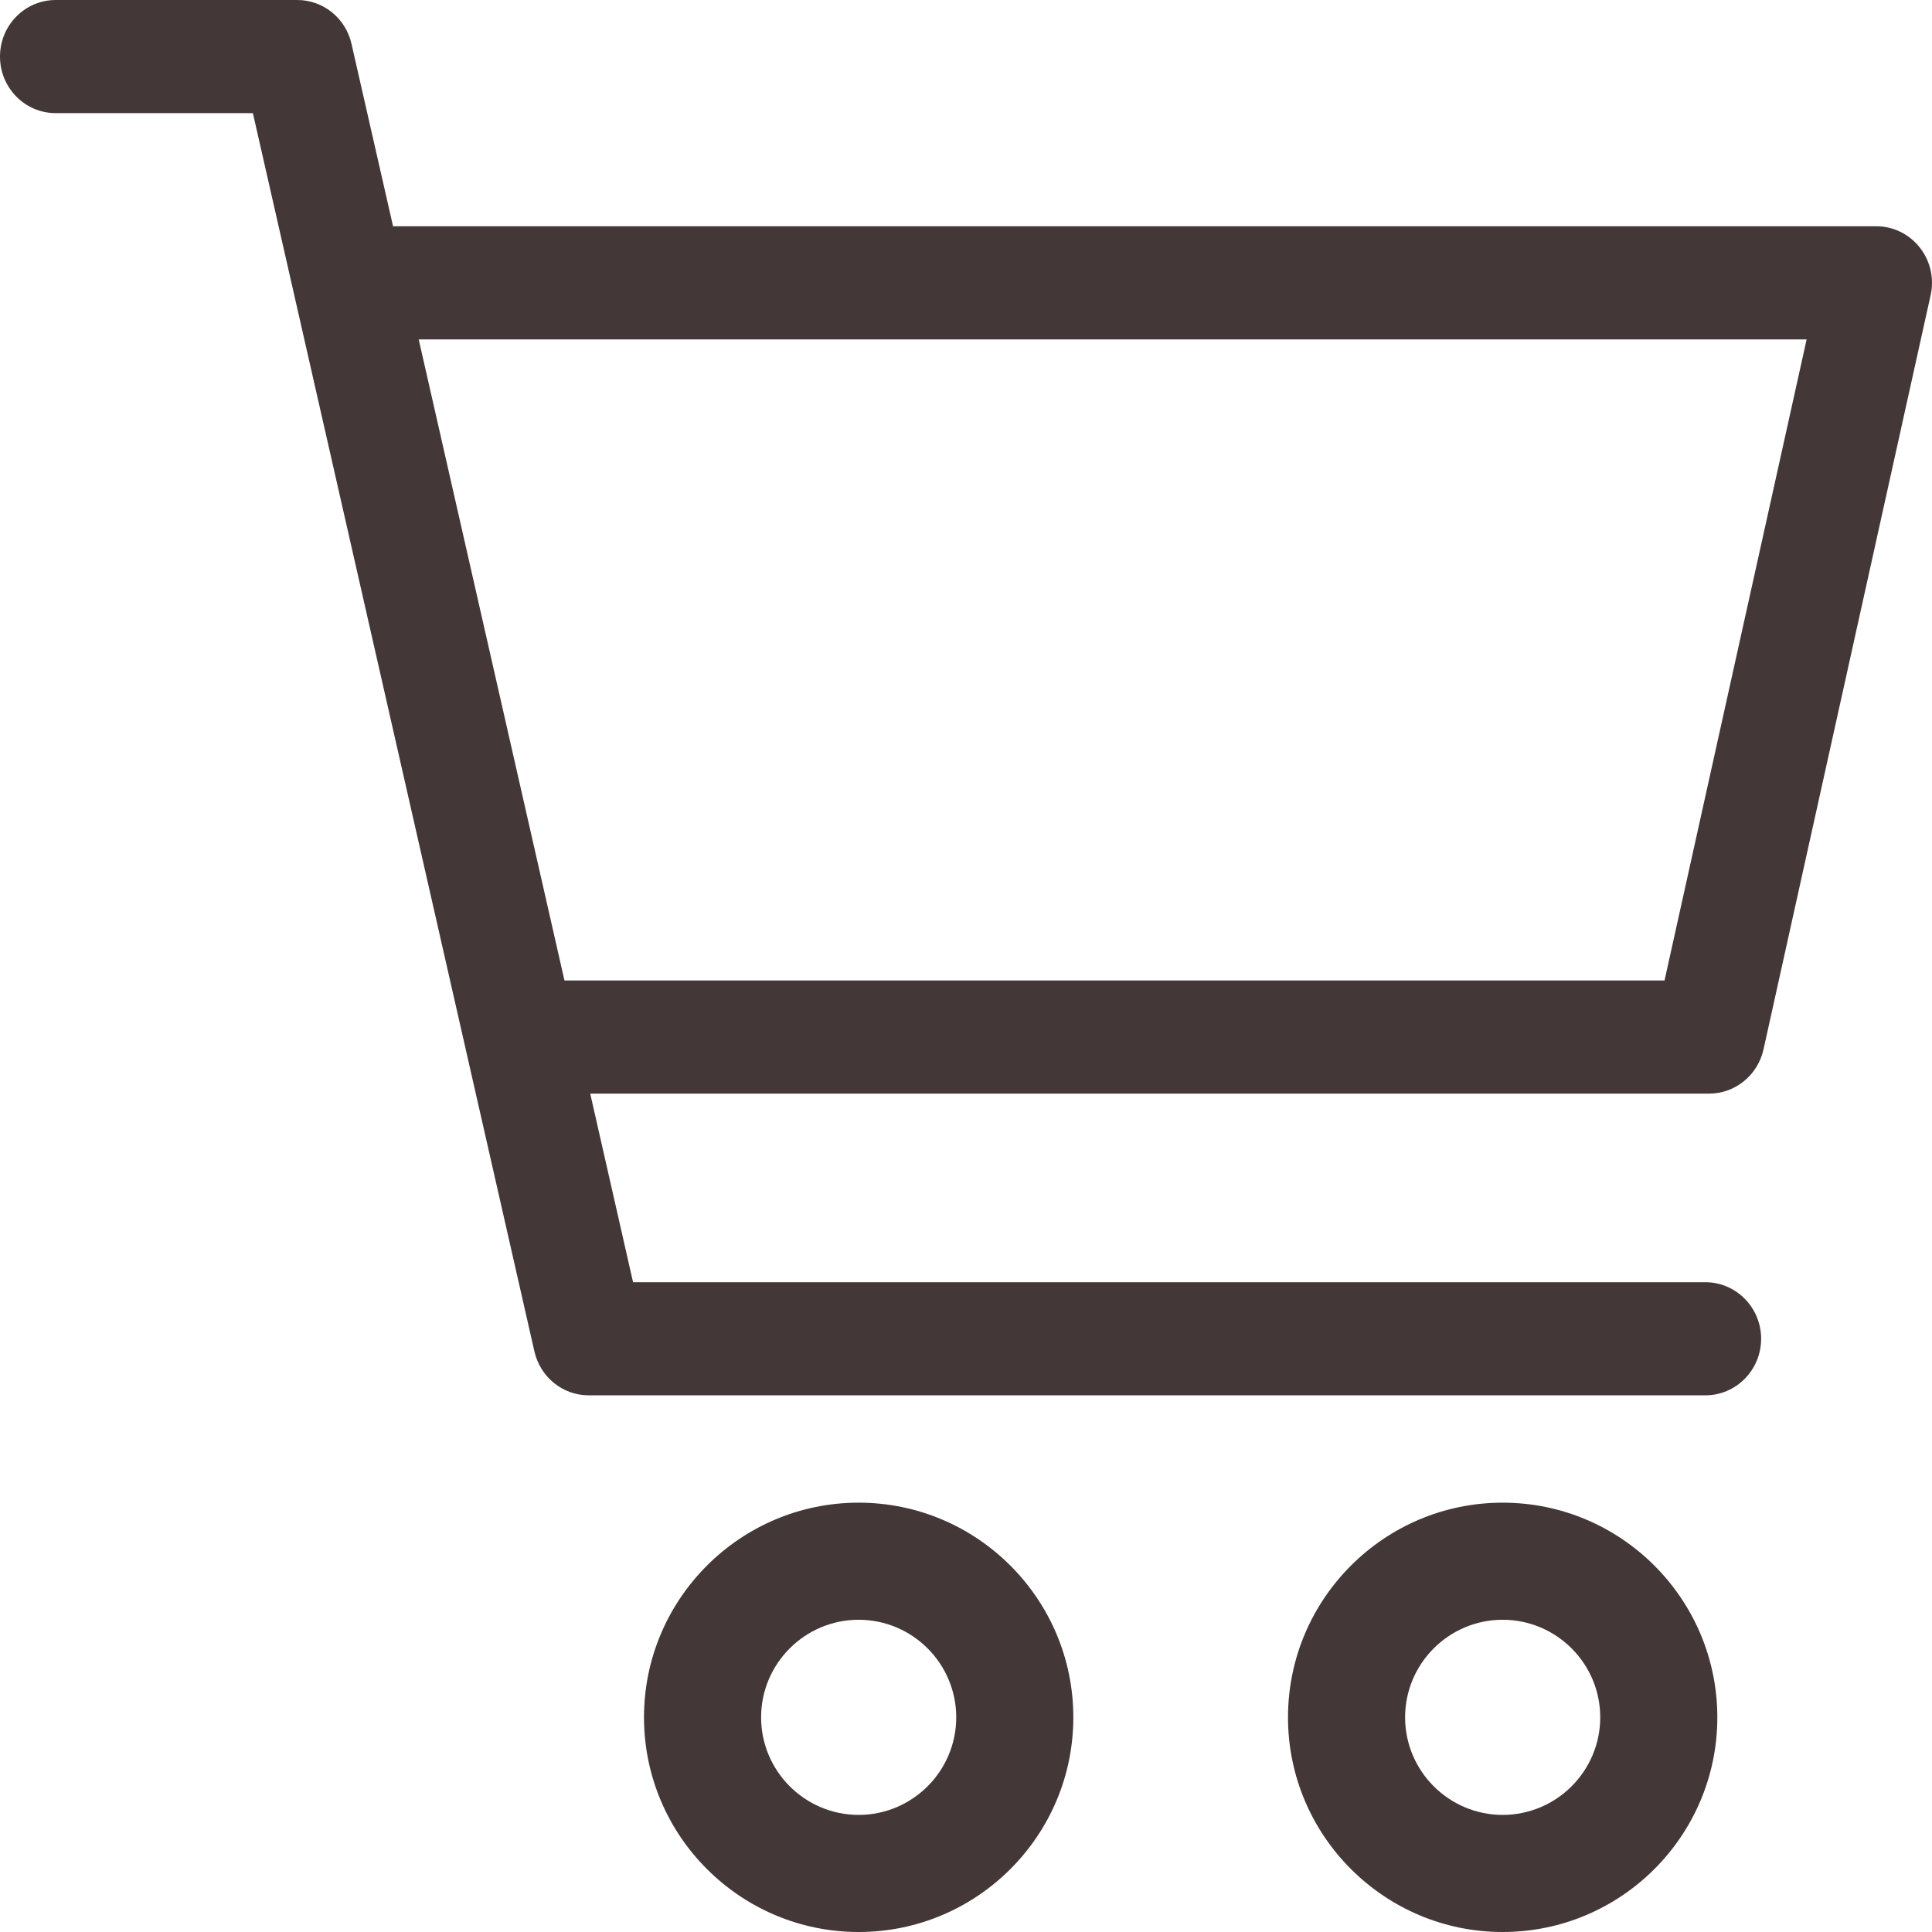
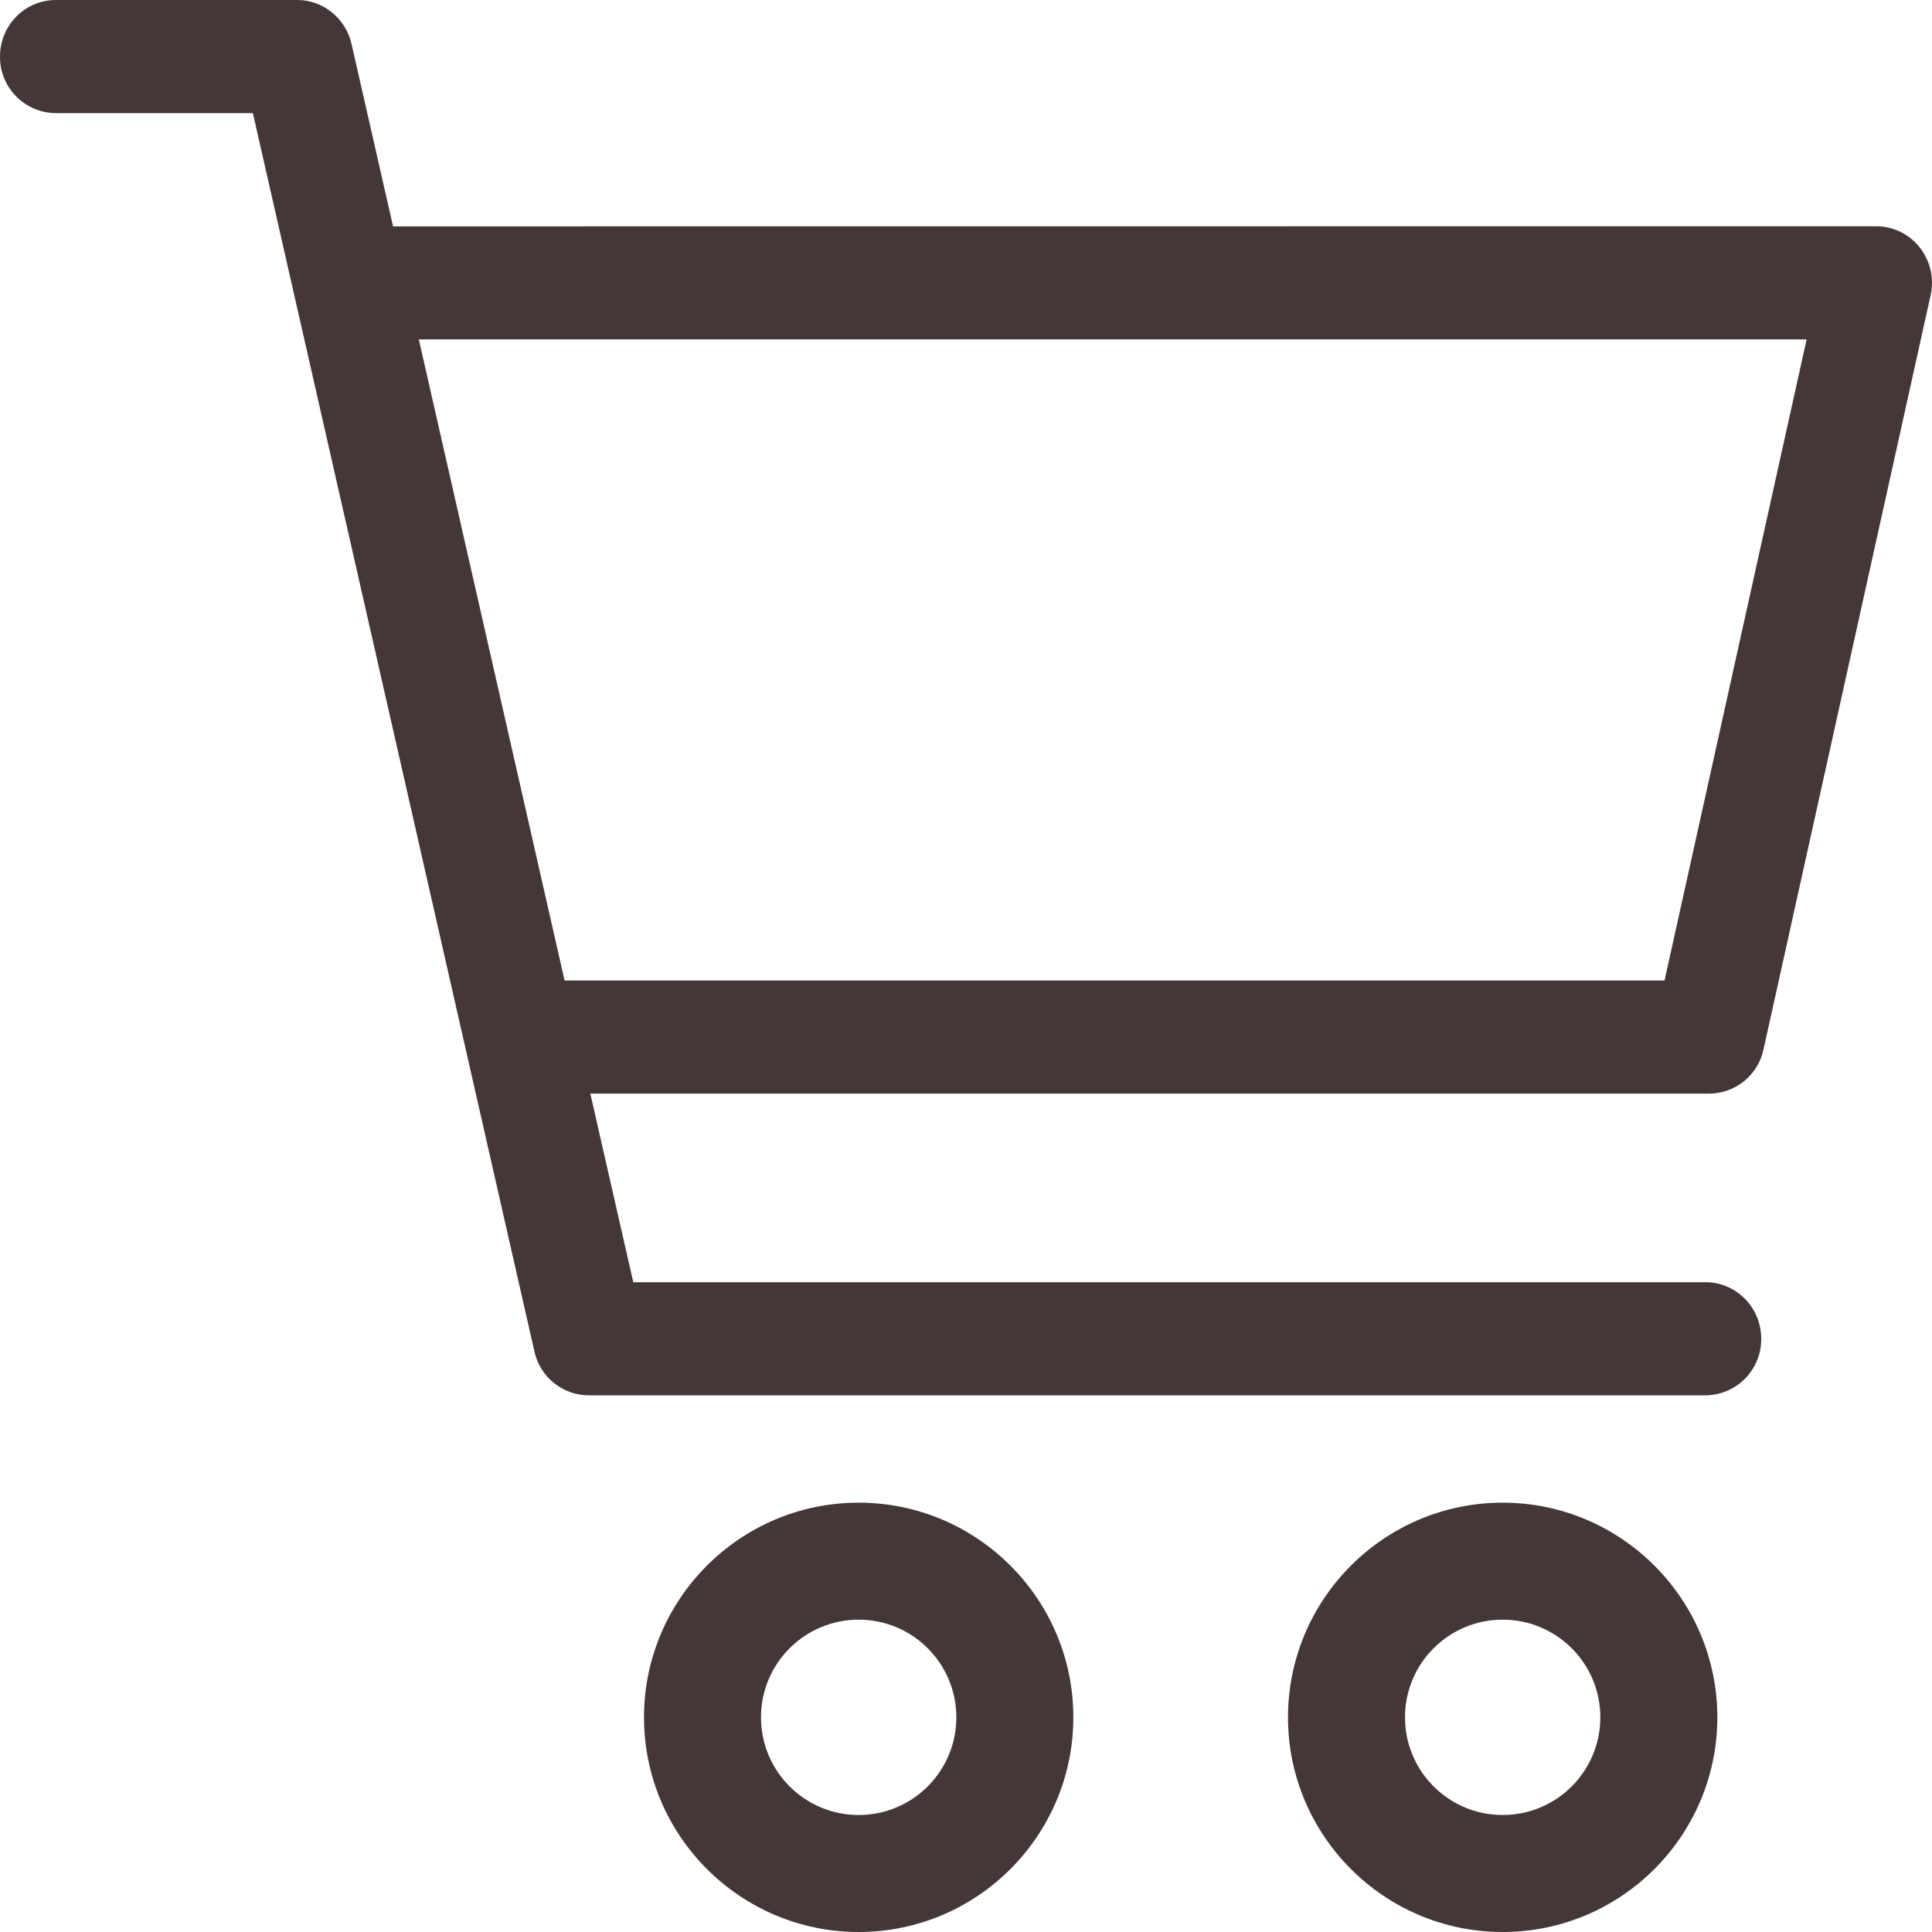
- <svg xmlns="http://www.w3.org/2000/svg" width="18" height="18" viewBox="0 0 18 18" fill="none">
-   <path fill-rule="evenodd" clip-rule="evenodd" d="M17.481 2.108C17.639 2.108 17.788 2.181 17.886 2.306C17.985 2.431 18.022 2.595 17.987 2.751L16.43 9.778C16.376 10.018 16.166 10.189 15.923 10.189H5.499L5.898 11.946H15.888C16.175 11.946 16.408 12.182 16.408 12.473C16.408 12.764 16.175 13 15.888 13H5.485C5.243 13 5.034 12.831 4.979 12.591L2.356 1.054H0.519C0.232 1.054 0 0.818 0 0.527C0 0.236 0.232 0 0.519 0H2.769C3.011 0 3.221 0.169 3.275 0.409L3.662 2.108H17.481ZM5.259 9.135H15.508L16.832 3.162H3.901L5.259 9.135Z" fill="#443737" />
-   <path fill-rule="evenodd" clip-rule="evenodd" d="M6 16C6 14.897 6.897 14 8 14C9.103 14 10 14.897 10 16C10 17.103 9.103 18 8 18C6.897 18 6 17.103 6 16ZM7.091 16C7.091 16.501 7.499 16.909 8 16.909C8.501 16.909 8.909 16.501 8.909 16C8.909 15.499 8.501 15.091 8 15.091C7.499 15.091 7.091 15.499 7.091 16Z" fill="#443737" />
-   <path fill-rule="evenodd" clip-rule="evenodd" d="M12 16C12 14.897 12.897 14 14 14C15.103 14 16 14.897 16 16C16 17.103 15.103 18 14 18C12.897 18 12 17.103 12 16ZM13.091 16C13.091 16.501 13.499 16.909 14 16.909C14.501 16.909 14.909 16.501 14.909 16C14.909 15.499 14.501 15.091 14 15.091C13.499 15.091 13.091 15.499 13.091 16Z" fill="#443737" />
+ <svg xmlns="http://www.w3.org/2000/svg" width="18" height="18" fill="none" viewBox="0 0 18 18">
+   <path fill="#443737" fill-rule="evenodd" d="M17.48 2.108c.159 0 .308.073.406.198a.53.53 0 0 1 .101.445L16.43 9.778a.52.52 0 0 1-.507.411H5.5l.4 1.757h9.99c.286 0 .519.236.519.527a.523.523 0 0 1-.52.527H5.485a.52.52 0 0 1-.506-.409L2.356 1.054H.52A.523.523 0 0 1 0 .527C0 .236.232 0 .52 0h2.25c.241 0 .45.17.505.409l.387 1.7zM5.26 9.135h10.248l1.324-5.973H3.902zM6 16c0-1.103.897-2 2-2s2 .897 2 2-.897 2-2 2-2-.897-2-2m1.09 0a.91.91 0 0 0 1.82 0 .91.91 0 0 0-1.82 0M12 16c0-1.103.897-2 2-2s2 .897 2 2-.897 2-2 2-2-.897-2-2m1.09 0a.91.91 0 0 0 1.82 0 .91.91 0 0 0-1.82 0" clip-rule="evenodd" />
</svg>
